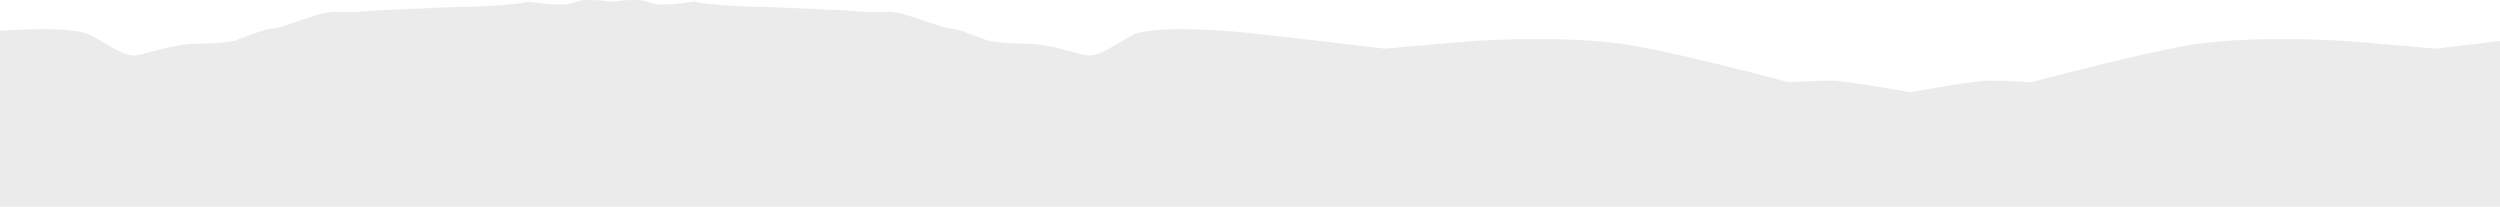
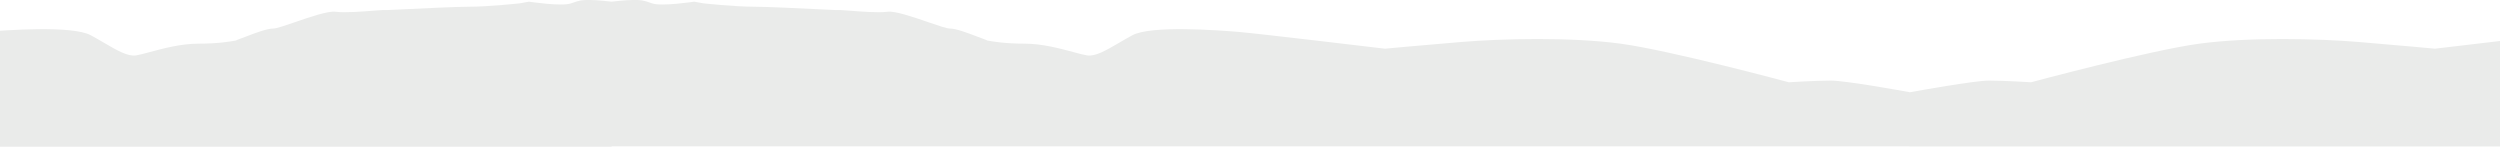
- <svg xmlns="http://www.w3.org/2000/svg" width="3024" height="250" viewBox="0 0 3024 250" style="background-color: #FFFFFF">
-   <path id="Pfad" fill="#EAEBEA" stroke="none" d="M -735.214 97.487 C -754.078 97.487 -831.411 111.704 -831.411 111.704 L -831.411 111.714 L -858 250 L 3881 250 L 3880.88 2.021 C 3880.88 2.021 3863.91 -0.012 3854.47 -0.012 C 3845.04 -0.012 3843.15 -0.012 3831.83 4.053 C 3820.52 8.118 3780.9 2.021 3780.9 2.021 L 3769.59 4.053 C 3769.59 4.053 3731.87 8.118 3709.23 8.118 C 3693.16 8.118 3651.41 10.168 3627.2 11.356 C 3617.32 11.841 3610.36 12.183 3609.26 12.183 L 3603.6 12.183 C 3602.06 12.183 3598.29 12.484 3593.31 12.88 C 3579.98 13.943 3557.99 15.695 3547.01 14.215 C 3537.98 12.999 3516.1 20.52 3497.97 26.753 C 3485.82 30.931 3475.35 34.53 3471.56 34.53 C 3464.08 34.53 3450.66 39.641 3439.78 43.782 L 3439.76 43.789 C 3436.94 44.865 3434.28 45.876 3431.95 46.715 C 3428.39 47.993 3426.88 48.669 3426.43 48.994 C 3426.13 49.046 3425.8 49.105 3425.44 49.17 C 3419.64 50.211 3405.16 52.812 3381.02 52.812 C 3359.97 52.812 3338 58.742 3322.15 63.018 C 3315.28 64.872 3309.56 66.415 3305.57 67.03 C 3295.63 68.56 3282.48 60.872 3266.93 51.779 L 3266.93 51.777 C 3261.82 48.794 3256.46 45.66 3250.87 42.65 C 3228.24 30.465 3147.13 36.553 3122.61 38.585 C 3098.09 40.617 2945.3 58.9 2945.3 58.9 C 2945.3 58.9 2901.92 54.835 2852.88 50.77 C 2803.84 46.705 2720.84 44.682 2660.48 52.802 C 2600.12 60.922 2456.77 99.519 2456.77 99.519 C 2456.77 99.519 2424.7 97.487 2405.84 97.487 C 2387.98 97.487 2317.7 110.232 2310.27 111.588 C 2302.85 110.232 2232.57 97.487 2214.71 97.487 C 2195.85 97.487 2163.78 99.519 2163.78 99.519 C 2163.78 99.519 2020.43 60.922 1960.07 52.802 C 1899.71 44.682 1816.71 46.705 1767.67 50.77 C 1718.63 54.835 1675.25 58.9 1675.25 58.9 C 1675.25 58.9 1522.46 40.617 1497.94 38.585 C 1473.42 36.553 1392.31 30.465 1369.68 42.65 C 1364.09 45.66 1358.73 48.794 1353.62 51.778 L 1353.62 51.779 C 1338.07 60.872 1324.92 68.56 1314.98 67.03 C 1310.98 66.415 1305.27 64.872 1298.4 63.018 C 1282.55 58.742 1260.58 52.812 1239.53 52.812 C 1215.39 52.812 1200.9 50.211 1195.11 49.17 C 1194.74 49.105 1194.41 49.046 1194.12 48.994 C 1193.67 48.668 1192.16 47.993 1188.6 46.715 C 1186.26 45.875 1183.6 44.861 1180.77 43.782 C 1169.89 39.64 1156.47 34.53 1148.99 34.53 C 1145.2 34.53 1134.73 30.931 1122.58 26.753 C 1104.45 20.52 1082.57 12.999 1073.54 14.215 C 1062.55 15.695 1040.57 13.943 1027.24 12.88 C 1022.26 12.484 1018.49 12.183 1016.95 12.183 L 1011.29 12.183 C 1010.19 12.183 1003.23 11.841 993.35 11.356 L 993.35 11.356 C 969.138 10.168 927.39 8.118 911.316 8.118 C 888.677 8.118 850.959 4.053 850.959 4.053 L 839.644 2.021 C 839.644 2.021 800.029 8.118 788.715 4.053 C 777.4 -0.012 775.513 -0.012 766.076 -0.012 C 757.01 -0.012 740.994 1.864 739.75 2.012 C 738.506 1.864 722.489 -0.012 713.423 -0.012 C 703.986 -0.012 702.099 -0.012 690.784 4.053 C 679.47 8.118 639.855 2.021 639.855 2.021 L 628.54 4.053 C 628.54 4.053 590.822 8.118 568.184 8.118 C 552.109 8.118 510.361 10.168 486.152 11.356 C 476.267 11.841 469.306 12.183 468.212 12.183 L 462.55 12.183 C 461.01 12.183 457.239 12.484 452.261 12.88 C 438.931 13.943 416.945 15.695 405.959 14.215 C 396.925 12.999 375.049 20.52 356.92 26.753 C 344.768 30.931 334.3 34.53 330.513 34.53 C 323.026 34.53 309.607 39.64 298.731 43.782 C 295.897 44.861 293.236 45.875 290.898 46.715 C 287.34 47.993 285.833 48.668 285.38 48.994 C 285.084 49.046 284.755 49.105 284.39 49.17 C 278.595 50.211 264.109 52.812 239.968 52.812 C 218.916 52.812 196.945 58.742 181.101 63.018 C 174.232 64.872 168.515 66.415 164.522 67.03 C 154.582 68.56 141.432 60.872 125.877 51.779 C 120.774 48.795 115.411 45.66 109.818 42.65 C 87.189 30.465 6.081 36.553 -18.445 38.585 C -42.961 40.617 -195.75 58.9 -195.75 58.9 C -195.75 58.9 -239.13 54.835 -288.172 50.77 C -337.214 46.705 -420.209 44.682 -480.566 52.802 C -540.932 60.922 -684.284 99.519 -684.284 99.519 C -684.284 99.519 -716.35 97.487 -735.214 97.487 Z" />
+ <svg xmlns="http://www.w3.org/2000/svg" width="3024" height="178" viewBox="0 0 3024 178">
+   <path id="Pfad" fill="#eaebea" stroke="none" d="M -735.214 97.487 C -754.078 97.487 -831.411 111.704 -831.411 111.704 L -831.411 111.714 L -857.5 177.5 L 739.827 177.5 L 739.827 177 L 2309.64 177 L 2309.64 177.125 L 3880.88 177.125 L 3880.88 2.021 C 3880.88 2.021 3863.91 -0.012 3854.47 -0.012 C 3845.04 -0.012 3843.15 -0.012 3831.83 4.053 C 3820.52 8.118 3780.9 2.021 3780.9 2.021 L 3769.59 4.053 C 3769.59 4.053 3731.87 8.118 3709.23 8.118 C 3693.16 8.118 3651.41 10.168 3627.2 11.356 C 3617.32 11.841 3610.36 12.183 3609.26 12.183 L 3603.6 12.183 C 3602.06 12.183 3598.29 12.484 3593.31 12.88 C 3579.98 13.943 3557.99 15.695 3547.01 14.215 C 3537.98 12.999 3516.1 20.52 3497.97 26.753 C 3485.82 30.931 3475.35 34.53 3471.56 34.53 C 3464.08 34.53 3450.66 39.641 3439.78 43.782 L 3439.76 43.789 C 3436.94 44.865 3434.28 45.876 3431.95 46.715 C 3428.39 47.993 3426.88 48.669 3426.43 48.994 C 3426.13 49.046 3425.8 49.105 3425.44 49.17 C 3419.64 50.211 3405.16 52.812 3381.02 52.812 C 3359.97 52.812 3338 58.742 3322.15 63.018 C 3315.28 64.872 3309.56 66.415 3305.57 67.03 C 3295.63 68.56 3282.48 60.872 3266.93 51.779 L 3266.93 51.777 C 3261.82 48.794 3256.46 45.66 3250.87 42.65 C 3228.24 30.465 3147.13 36.553 3122.61 38.585 C 3098.09 40.617 2945.3 58.9 2945.3 58.9 C 2945.3 58.9 2901.92 54.835 2852.88 50.77 C 2803.84 46.705 2720.84 44.682 2660.48 52.802 C 2600.12 60.922 2456.77 99.519 2456.77 99.519 C 2456.77 99.519 2424.7 97.487 2405.84 97.487 C 2387.98 97.487 2317.7 110.232 2310.27 111.588 C 2302.85 110.232 2232.57 97.487 2214.71 97.487 C 2195.85 97.487 2163.78 99.519 2163.78 99.519 C 2163.78 99.519 2020.43 60.922 1960.07 52.802 C 1899.71 44.682 1816.71 46.705 1767.67 50.77 C 1718.63 54.835 1675.25 58.9 1675.25 58.9 C 1675.25 58.9 1522.46 40.617 1497.94 38.585 C 1473.42 36.553 1392.31 30.465 1369.68 42.65 C 1364.09 45.66 1358.73 48.794 1353.62 51.778 L 1353.62 51.779 C 1338.07 60.872 1324.92 68.56 1314.98 67.03 C 1310.98 66.415 1305.27 64.872 1298.4 63.018 C 1282.55 58.742 1260.58 52.812 1239.53 52.812 C 1215.39 52.812 1200.9 50.211 1195.11 49.17 C 1194.74 49.105 1194.41 49.046 1194.12 48.994 C 1193.67 48.668 1192.16 47.993 1188.6 46.715 C 1186.26 45.875 1183.6 44.861 1180.77 43.782 C 1169.89 39.64 1156.47 34.53 1148.99 34.53 C 1145.2 34.53 1134.73 30.931 1122.58 26.753 C 1104.45 20.52 1082.57 12.999 1073.54 14.215 C 1062.55 15.695 1040.57 13.943 1027.24 12.88 C 1022.26 12.484 1018.49 12.183 1016.95 12.183 L 1011.29 12.183 C 1010.19 12.183 1003.23 11.841 993.35 11.356 L 993.35 11.356 C 969.138 10.168 927.39 8.118 911.316 8.118 C 888.677 8.118 850.959 4.053 850.959 4.053 L 839.644 2.021 C 839.644 2.021 800.029 8.118 788.715 4.053 C 777.4 -0.012 775.513 -0.012 766.076 -0.012 C 757.01 -0.012 740.994 1.864 739.75 2.012 C 738.506 1.864 722.489 -0.012 713.423 -0.012 C 703.986 -0.012 702.099 -0.012 690.784 4.053 C 679.47 8.118 639.855 2.021 639.855 2.021 L 628.54 4.053 C 628.54 4.053 590.822 8.118 568.184 8.118 C 552.109 8.118 510.361 10.168 486.152 11.356 C 476.267 11.841 469.306 12.183 468.212 12.183 L 462.55 12.183 C 461.01 12.183 457.239 12.484 452.261 12.88 C 438.931 13.943 416.945 15.695 405.959 14.215 C 396.925 12.999 375.049 20.52 356.92 26.753 C 344.768 30.931 334.3 34.53 330.513 34.53 C 323.026 34.53 309.607 39.64 298.731 43.782 C 295.897 44.861 293.236 45.875 290.898 46.715 C 287.34 47.993 285.833 48.668 285.38 48.994 C 285.084 49.046 284.755 49.105 284.39 49.17 C 278.595 50.211 264.109 52.812 239.968 52.812 C 218.916 52.812 196.945 58.742 181.101 63.018 C 174.232 64.872 168.515 66.415 164.522 67.03 C 154.582 68.56 141.432 60.872 125.877 51.779 C 120.774 48.795 115.411 45.66 109.818 42.65 C 87.189 30.465 6.081 36.553 -18.445 38.585 C -42.961 40.617 -195.75 58.9 -195.75 58.9 C -195.75 58.9 -239.13 54.835 -288.172 50.77 C -337.214 46.705 -420.209 44.682 -480.566 52.802 C -540.932 60.922 -684.284 99.519 -684.284 99.519 C -684.284 99.519 -716.35 97.487 -735.214 97.487 Z" />
</svg>
